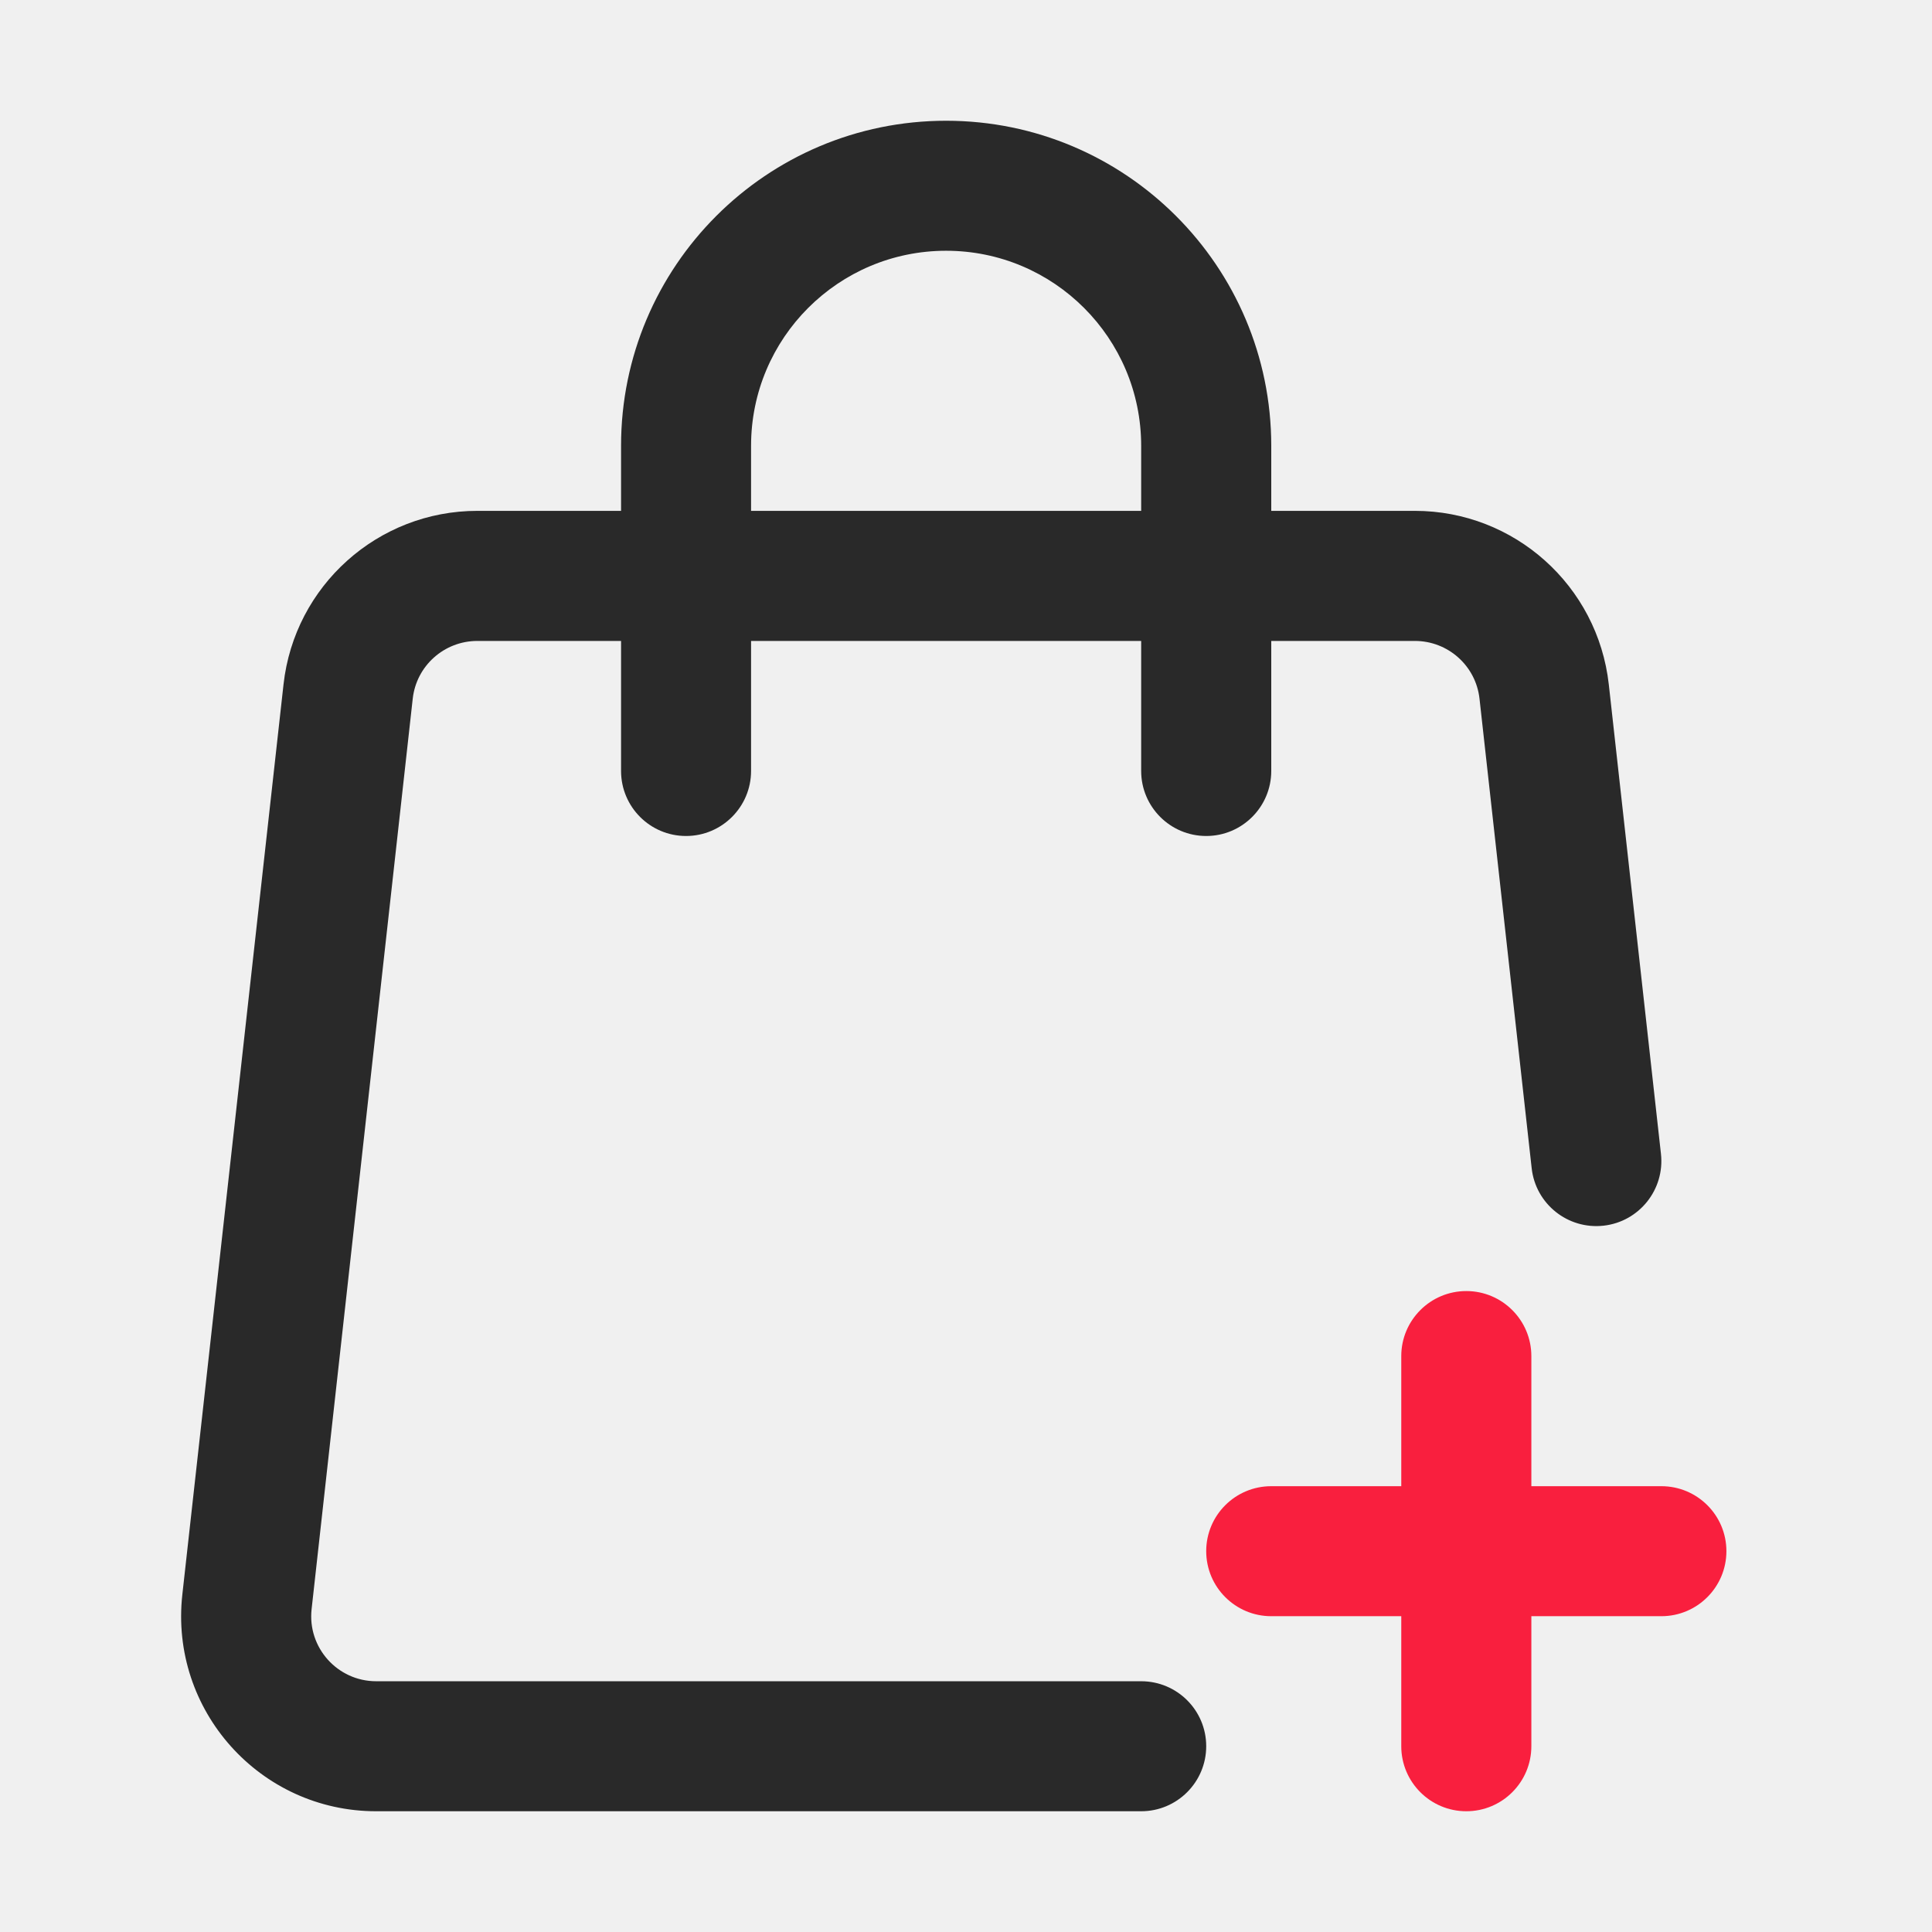
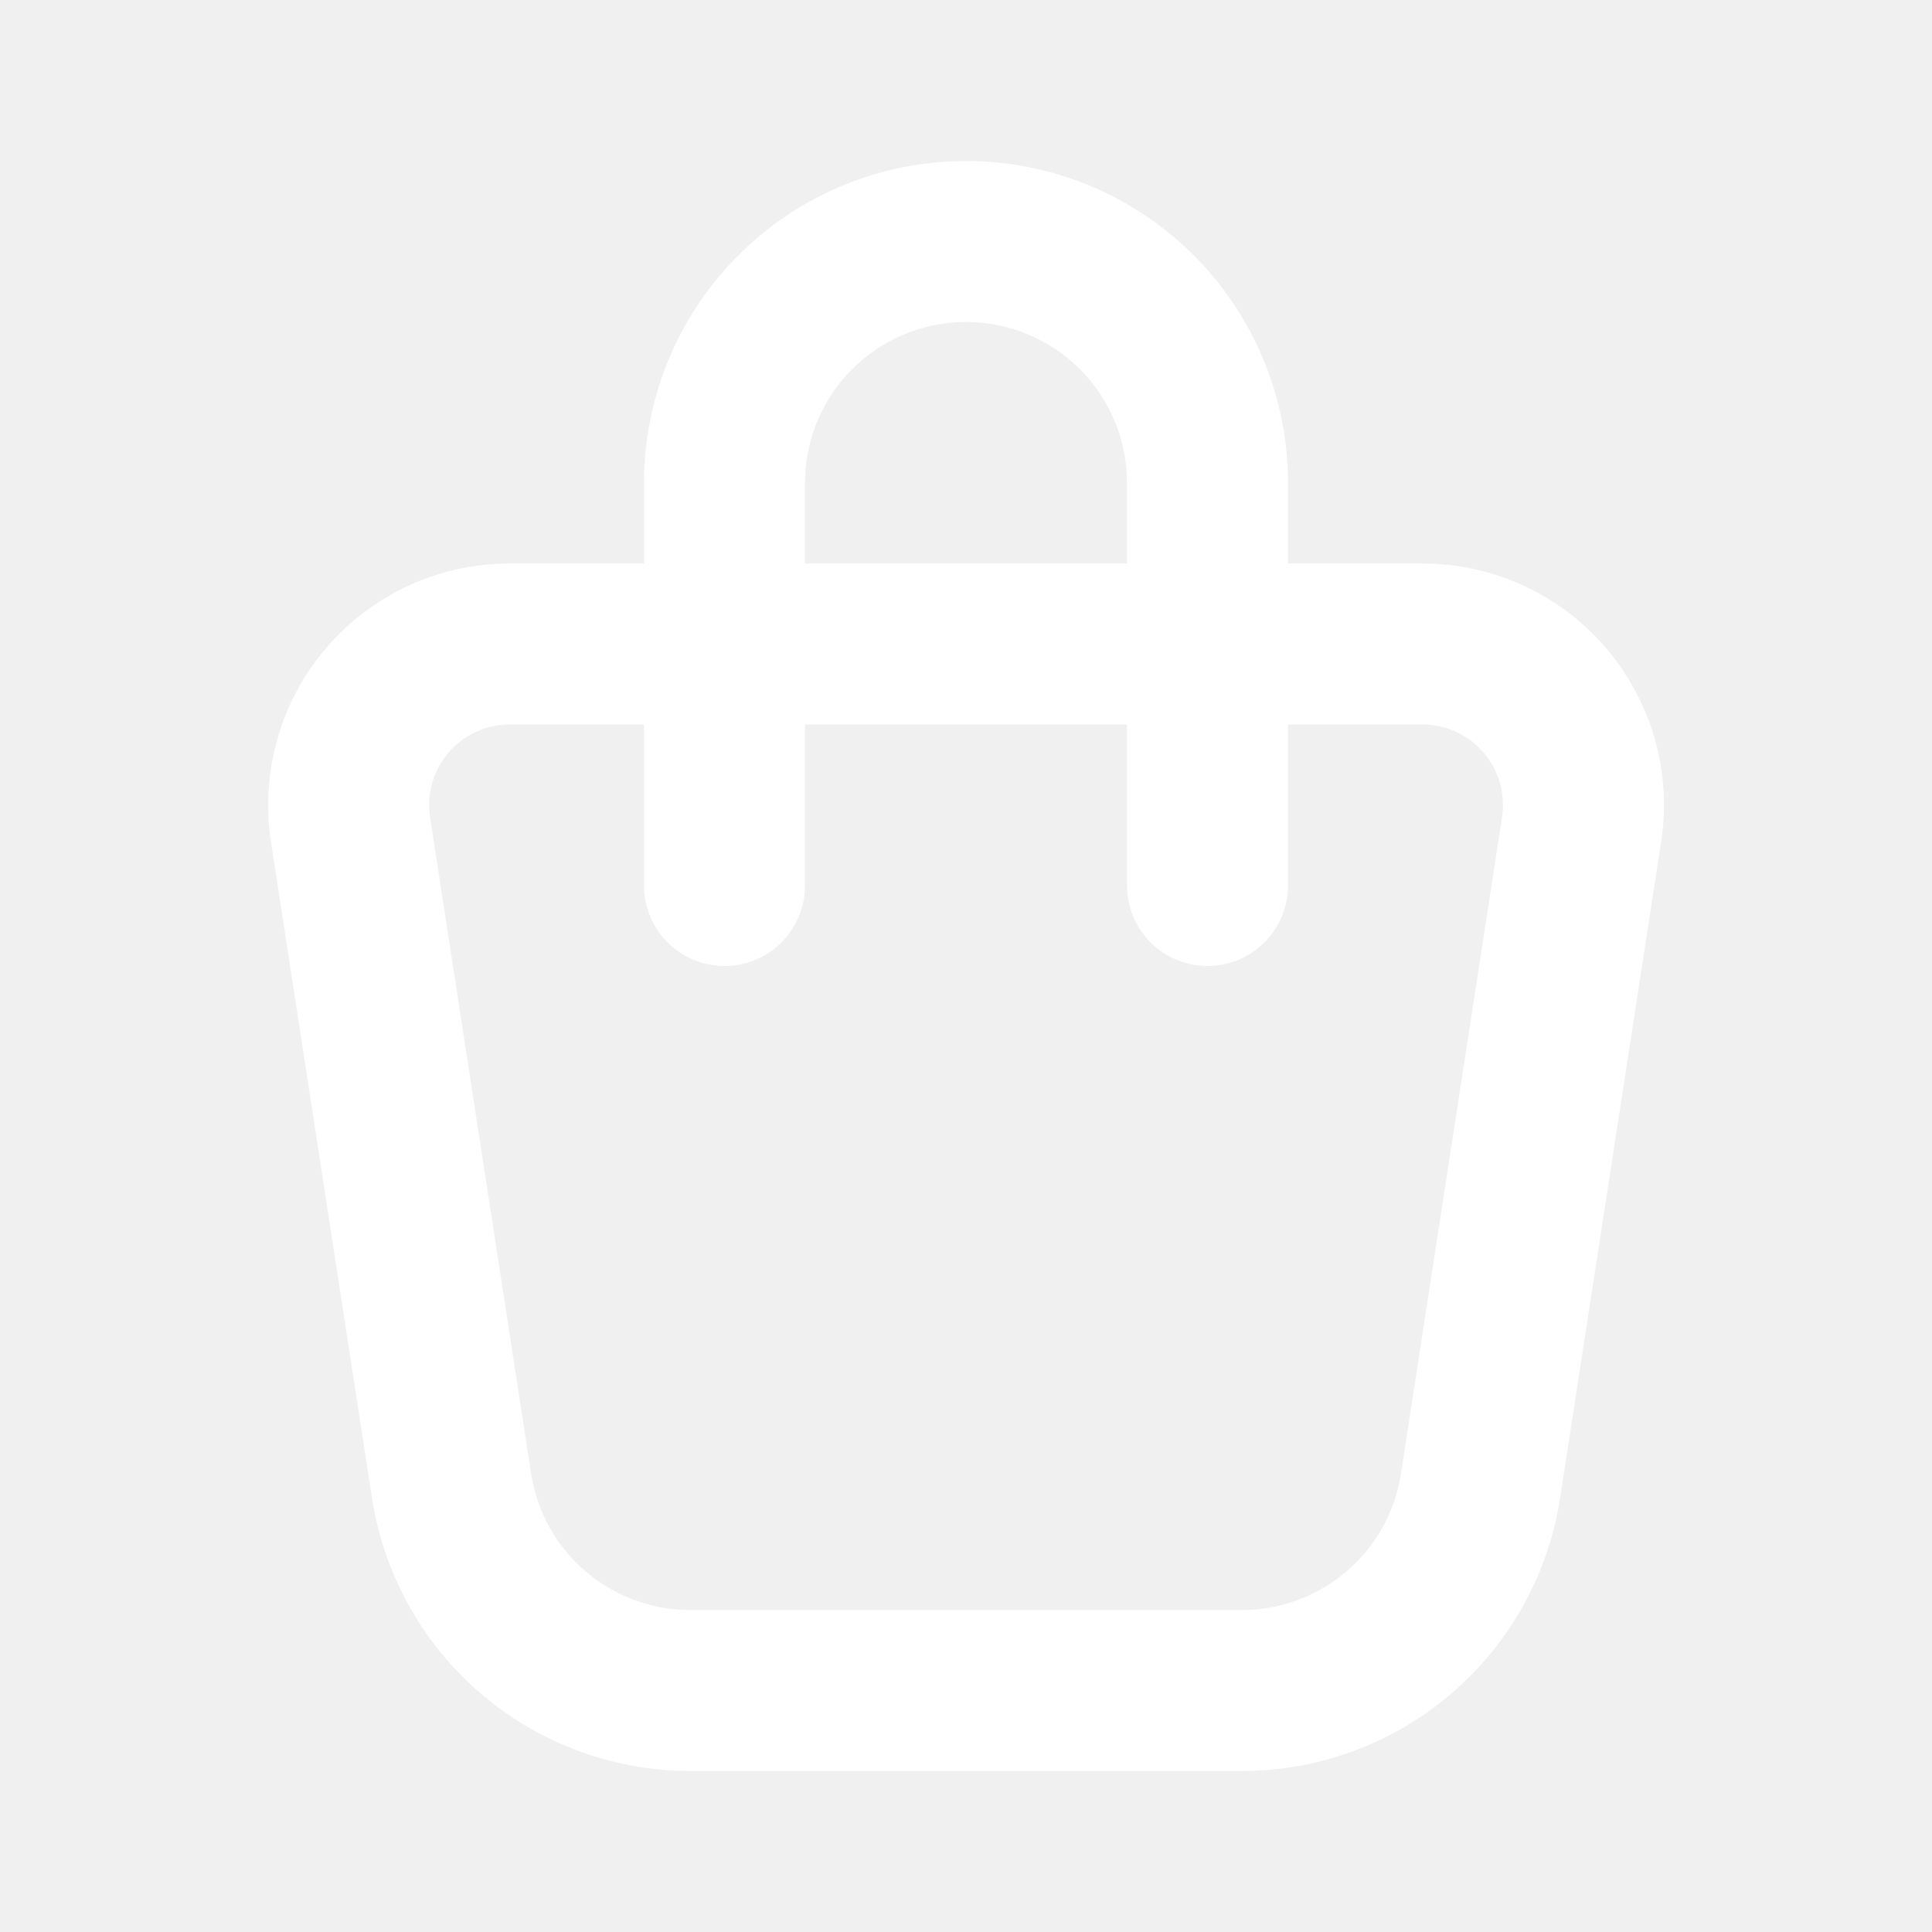
<svg xmlns="http://www.w3.org/2000/svg" width="24" height="24" viewBox="0 0 24 24" fill="none">
-   <path fill-rule="evenodd" clip-rule="evenodd" d="M11.753 1.5C9.523 1.5 7.715 3.308 7.715 5.538V6.346H5.93C4.695 6.346 3.658 7.275 3.522 8.502L2.265 19.809C2.106 21.245 3.229 22.5 4.673 22.5H14.176C14.622 22.5 14.984 22.138 14.984 21.692C14.984 21.246 14.622 20.885 14.176 20.885H4.673C4.192 20.885 3.817 20.466 3.871 19.988L5.127 8.68C5.172 8.271 5.518 7.962 5.93 7.962H7.715V9.577C7.715 10.023 8.076 10.385 8.522 10.385C8.968 10.385 9.33 10.023 9.33 9.577V7.962H14.176V9.577C14.176 10.023 14.538 10.385 14.984 10.385C15.43 10.385 15.792 10.023 15.792 9.577V7.962H17.576C17.988 7.962 18.334 8.271 18.379 8.68L19.027 14.512C19.076 14.956 19.476 15.275 19.919 15.226C20.363 15.177 20.682 14.777 20.633 14.334L19.985 8.502C19.848 7.275 18.811 6.346 17.576 6.346H15.792V5.538C15.792 3.308 13.983 1.5 11.753 1.5ZM14.176 6.346V5.538C14.176 4.2 13.091 3.115 11.753 3.115C10.415 3.115 9.33 4.2 9.33 5.538V6.346H14.176Z" fill="#292929" />
-   <path fill-rule="evenodd" clip-rule="evenodd" d="M19.023 16.846C19.023 16.4 18.661 16.038 18.215 16.038C17.769 16.038 17.407 16.4 17.407 16.846V18.462H15.792C15.346 18.462 14.984 18.823 14.984 19.269C14.984 19.715 15.346 20.077 15.792 20.077H17.407V21.692C17.407 22.138 17.769 22.5 18.215 22.5C18.661 22.5 19.023 22.138 19.023 21.692V20.077H20.638C21.084 20.077 21.446 19.715 21.446 19.269C21.446 18.823 21.084 18.462 20.638 18.462H19.023V16.846Z" fill="#F91F3E" />
+   <path d="M9 11V6C9 5.204 9.316 4.441 9.879 3.879C10.441 3.316 11.205 3 12 3C12.796 3 13.559 3.316 14.122 3.879C14.684 4.441 15 5.204 15 6V11M6.331 8H17.67C17.959 8 18.244 8.062 18.506 8.183C18.768 8.303 19.001 8.479 19.188 8.698C19.376 8.916 19.514 9.173 19.594 9.451C19.673 9.728 19.691 10.019 19.647 10.304L18.392 18.456C18.283 19.164 17.924 19.811 17.38 20.277C16.836 20.744 16.143 21 15.426 21H8.574C7.858 21 7.165 20.743 6.621 20.277C6.077 19.81 5.718 19.164 5.609 18.456L4.354 10.304C4.31 10.019 4.329 9.728 4.408 9.451C4.487 9.173 4.625 8.916 4.813 8.698C5.001 8.479 5.234 8.303 5.496 8.183C5.758 8.062 6.043 8 6.331 8Z" stroke="white" stroke-width="2" stroke-linecap="round" stroke-linejoin="round" />
</svg>
